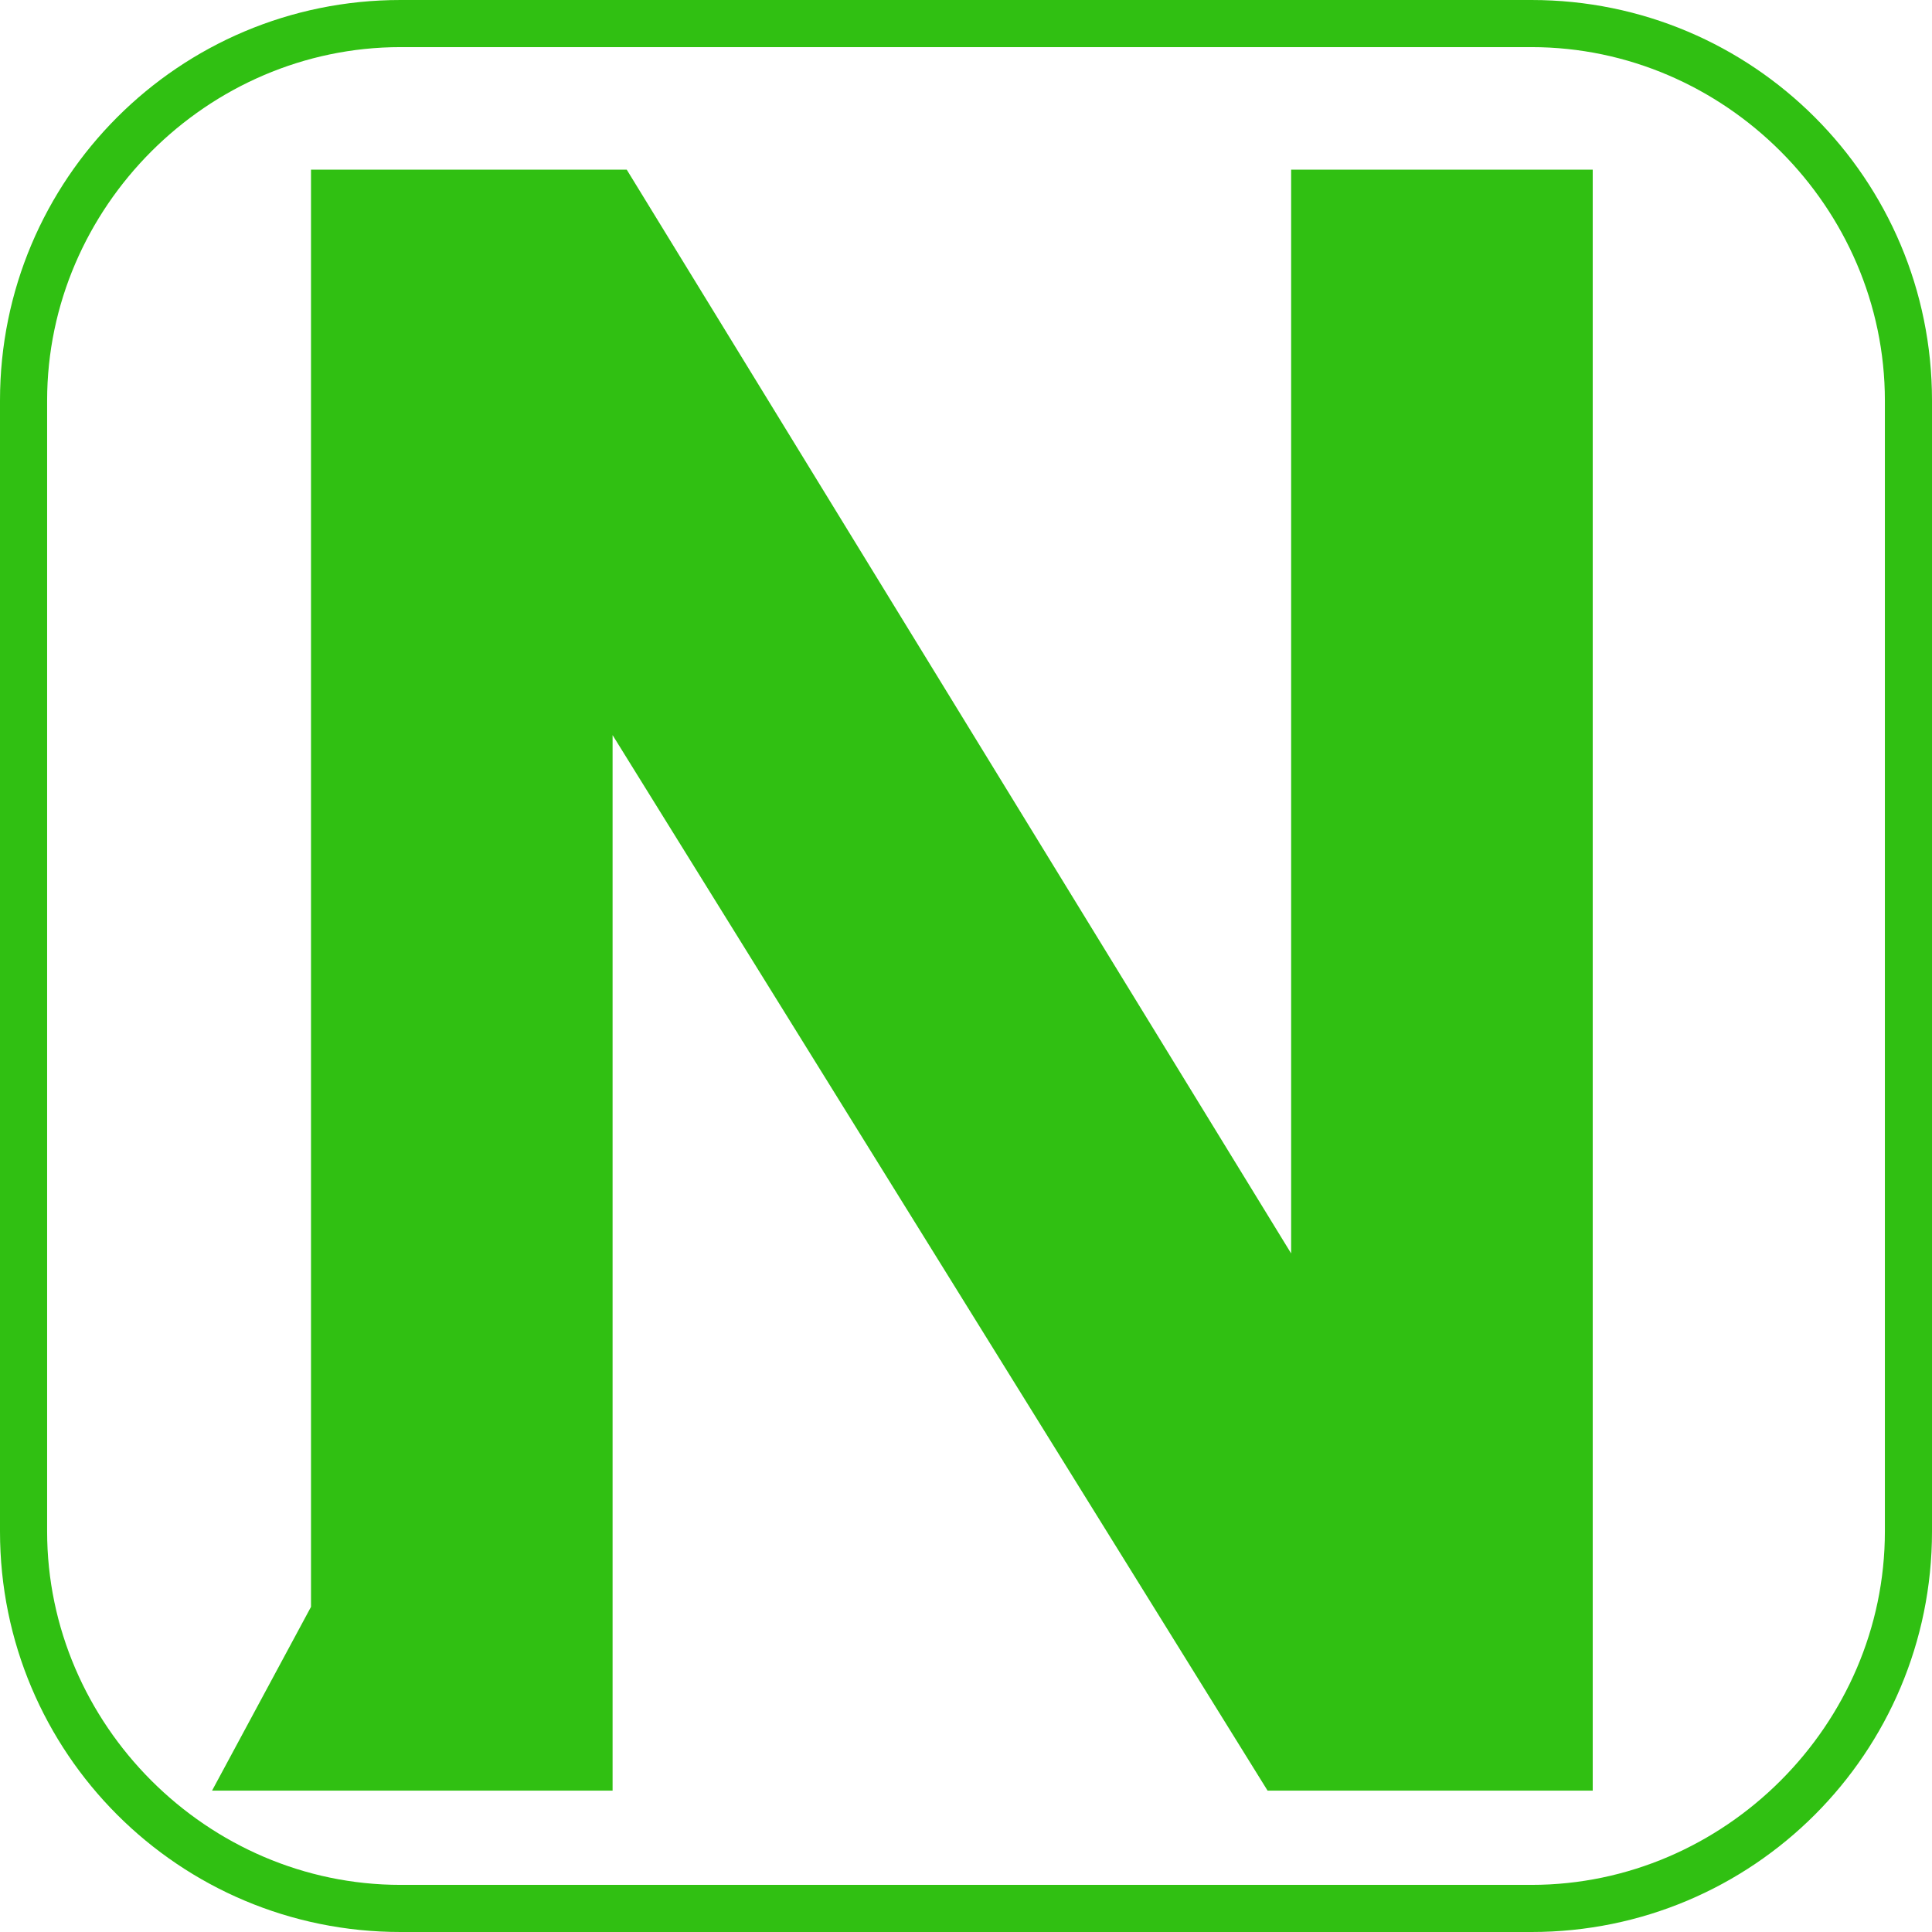
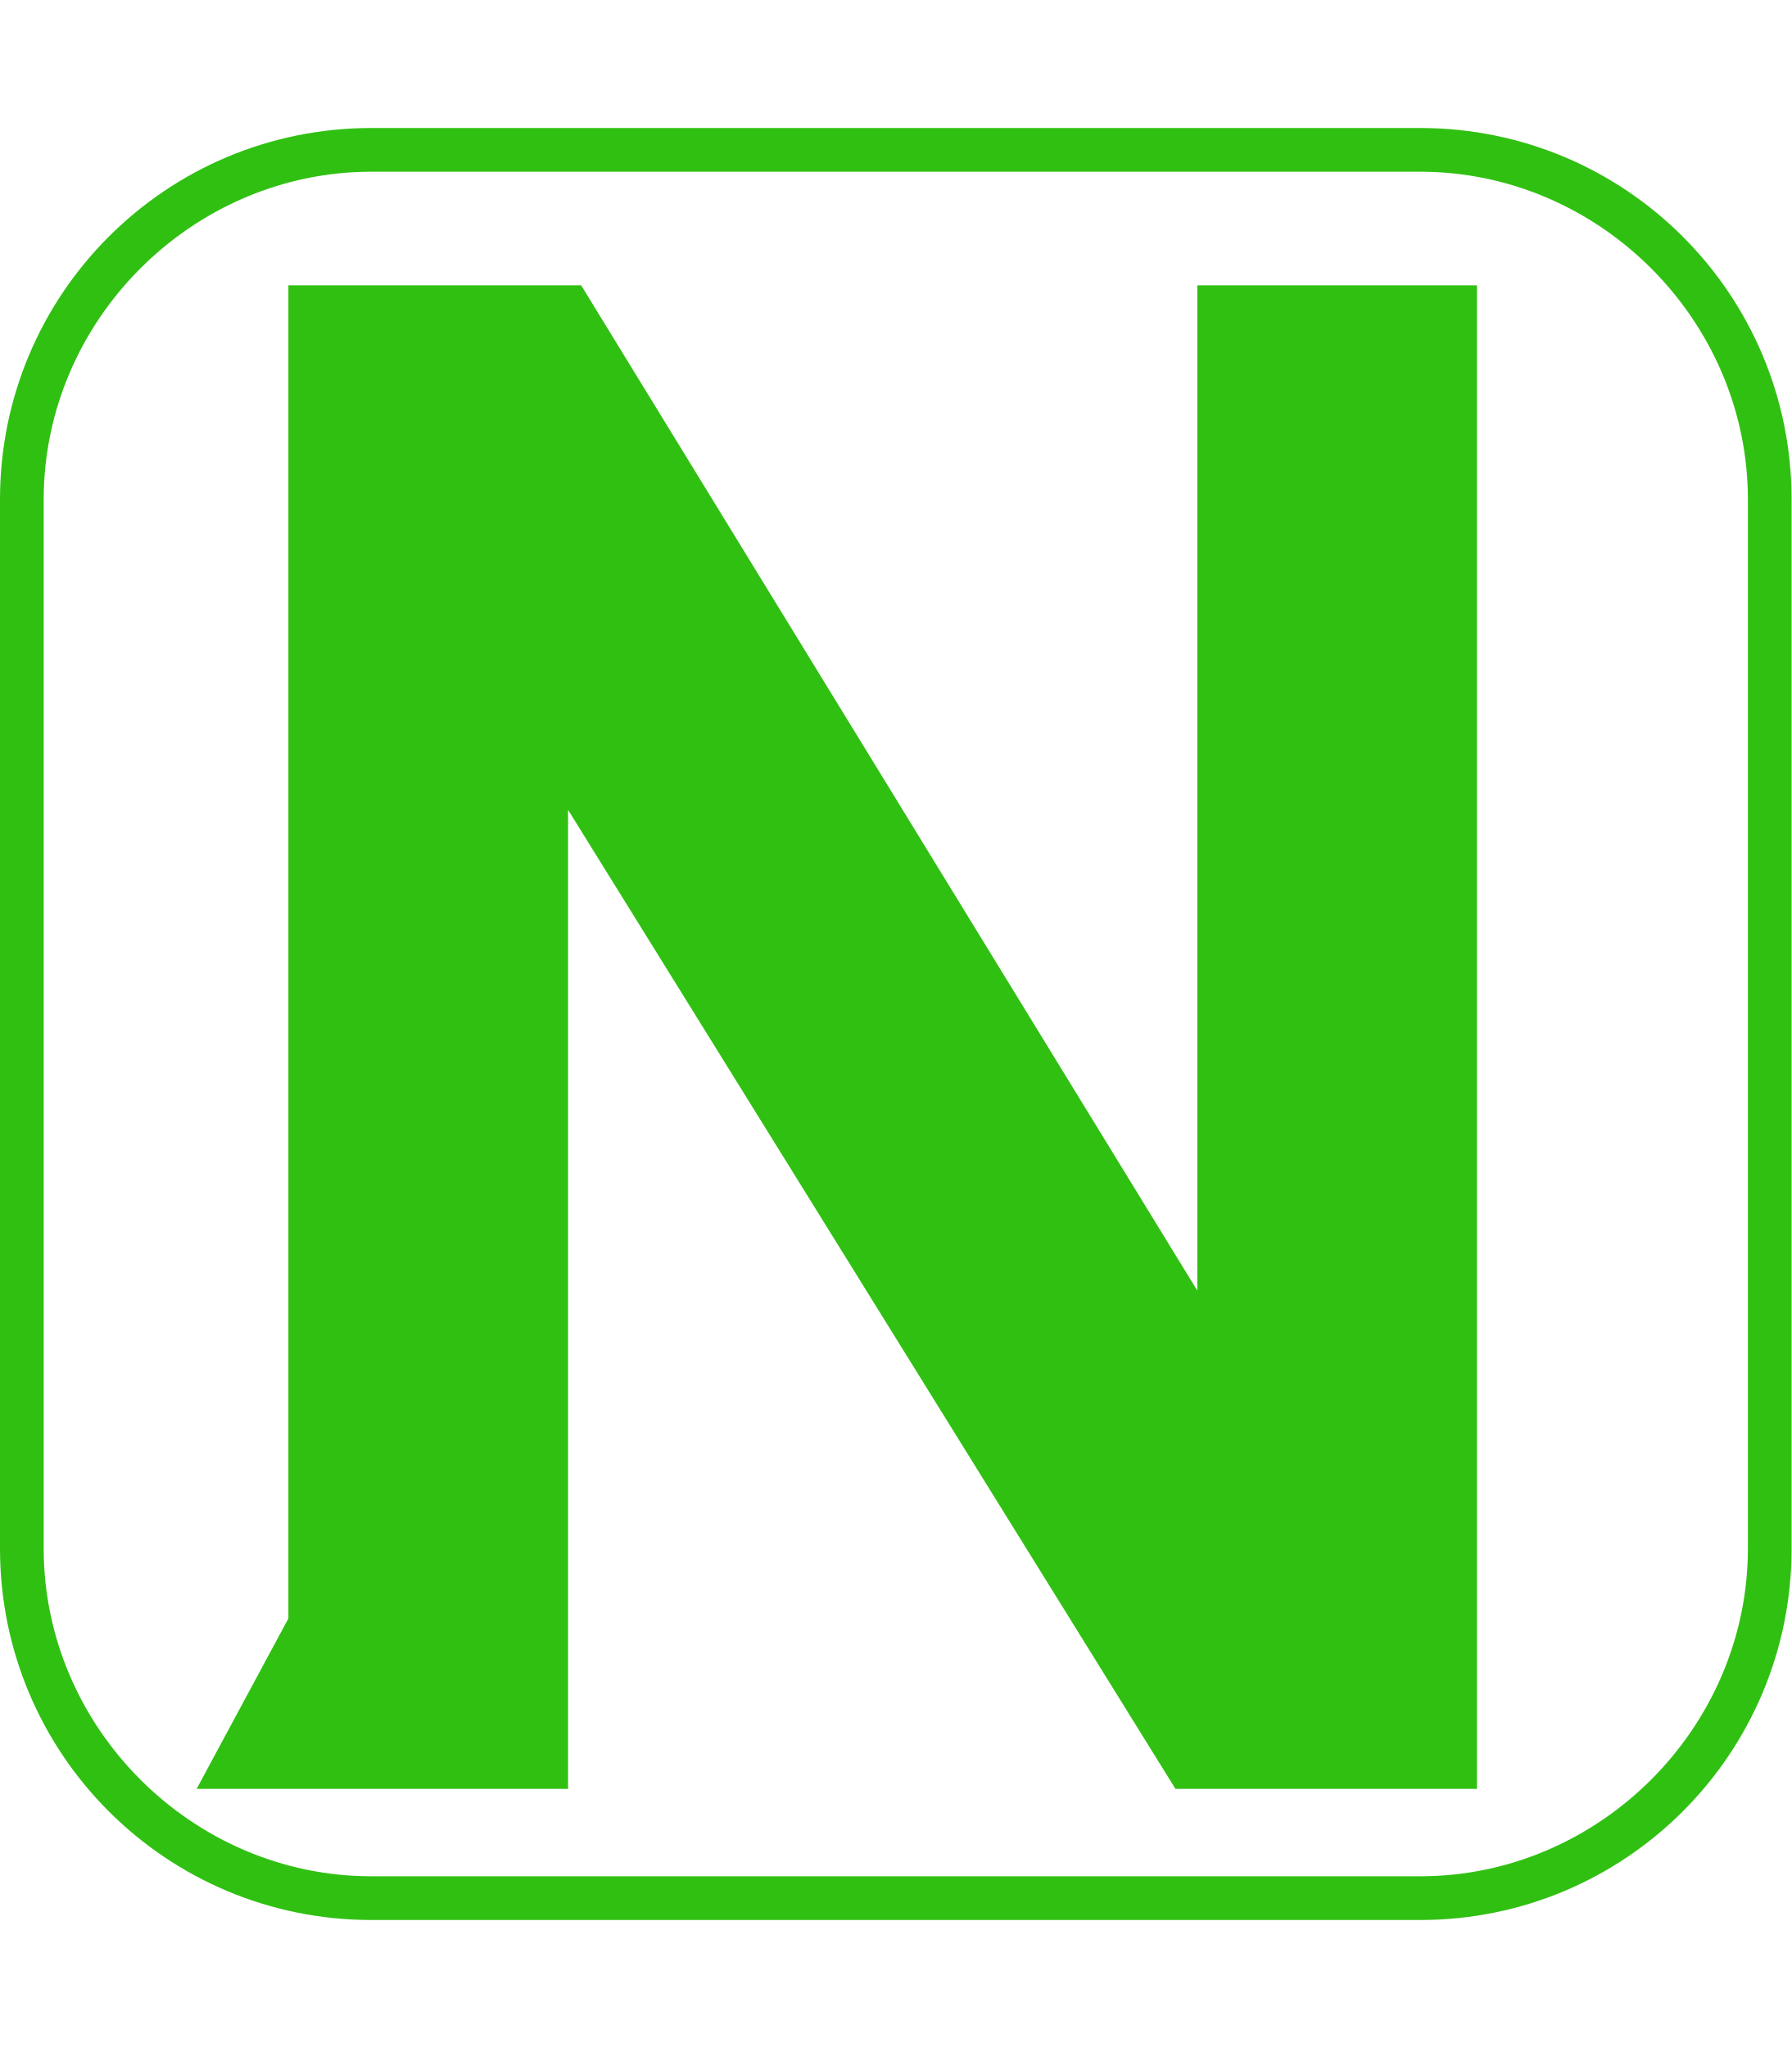
- <svg xmlns="http://www.w3.org/2000/svg" t="1585207084948" class="icon" viewBox="0 0 1024 1024" version="1.1" p-id="12505" width="16" height="16">
+ <svg xmlns="http://www.w3.org/2000/svg" t="1585207084948" class="icon" viewBox="0 0 1024 1024" version="1.1" p-id="12505" width="14" height="16">
  <defs>
    <style type="text/css" />
  </defs>
  <path d="M811.707 1024h-599.415C94.907 1024 0 929.093 0 811.707v-599.415C0 94.907 94.907 0 212.293 0h599.415C929.093 0 1024 94.907 1024 212.293v599.415c0 117.385-94.907 212.293-212.293 212.293zM212.293 24.976C109.893 24.976 24.976 109.893 24.976 212.293v599.415C24.976 914.107 109.893 999.024 212.293 999.024h599.415c102.4 0 187.317-84.917 187.317-187.317v-599.415C999.024 109.893 914.107 24.976 811.707 24.976h-599.415z" p-id="12506" fill="#30c012" />
  <path d="M112.39 949.073l52.449-97.405V89.912h167.337l352.156 574.439v-574.439h159.844V949.073h-172.332L324.683 389.62V949.073H244.761z" p-id="12507" fill="#30c012" data-spm-anchor-id="a313x.7781069.0.i11" class="" />
</svg>
